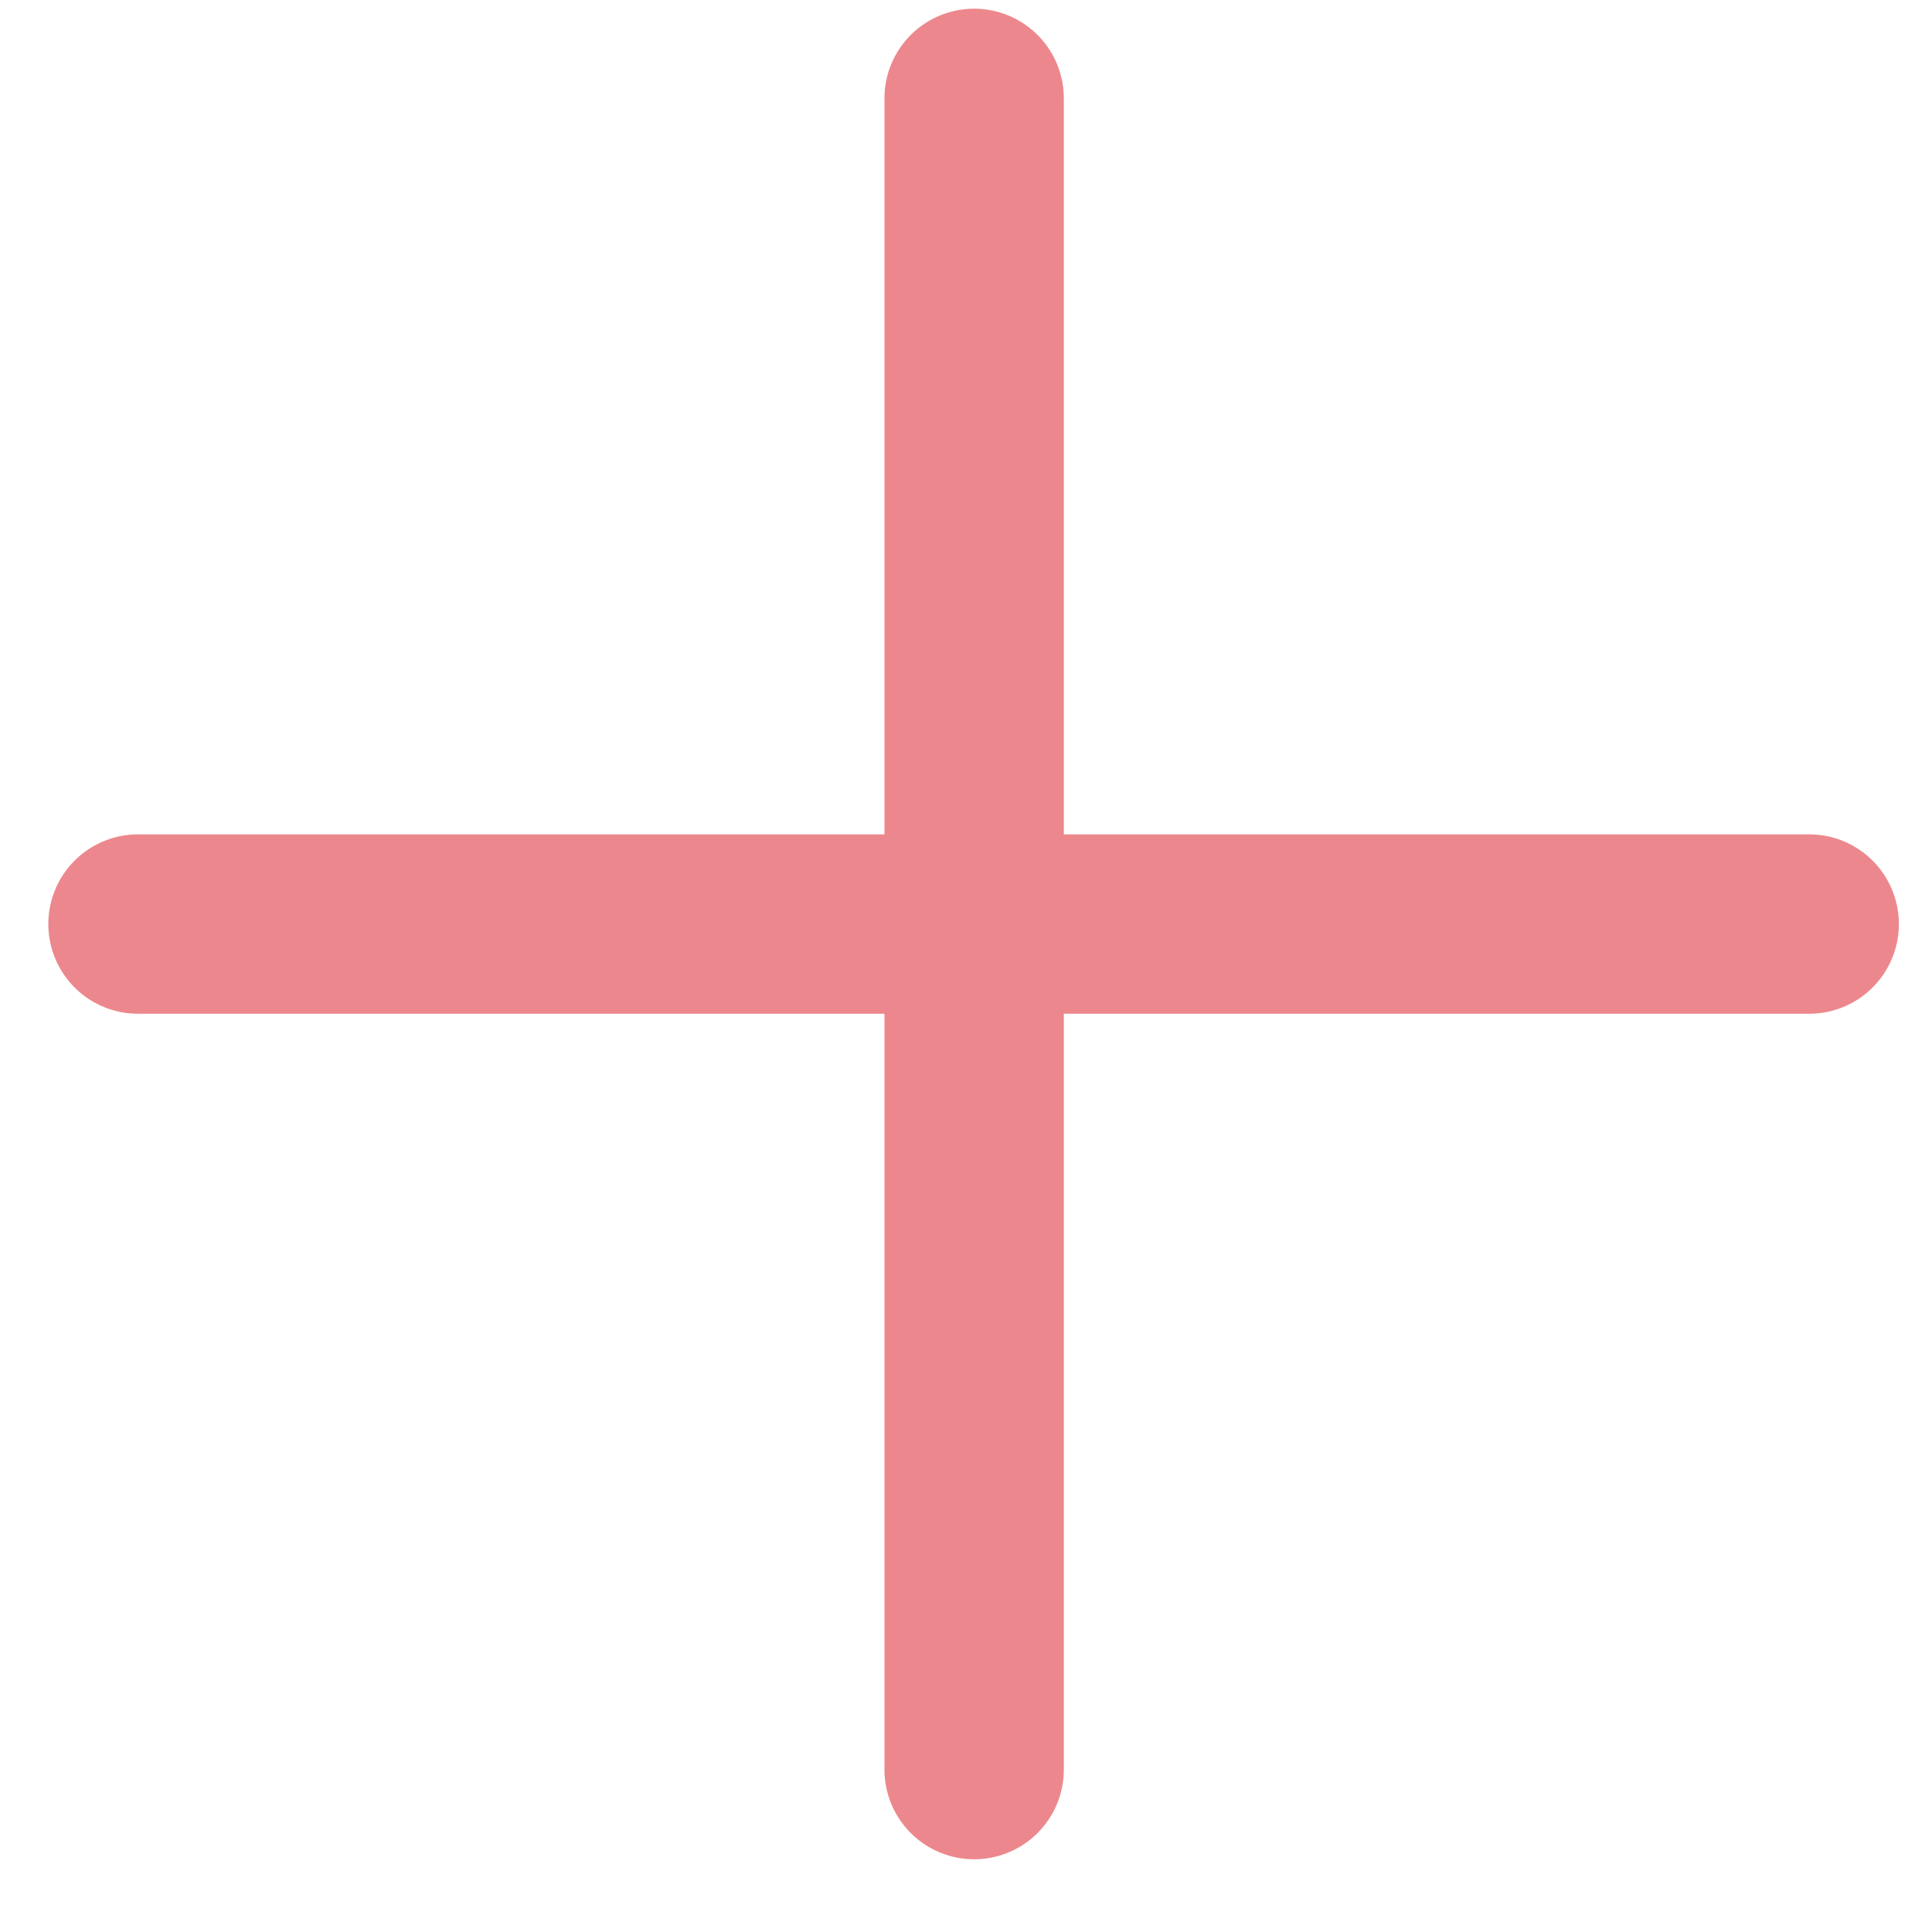
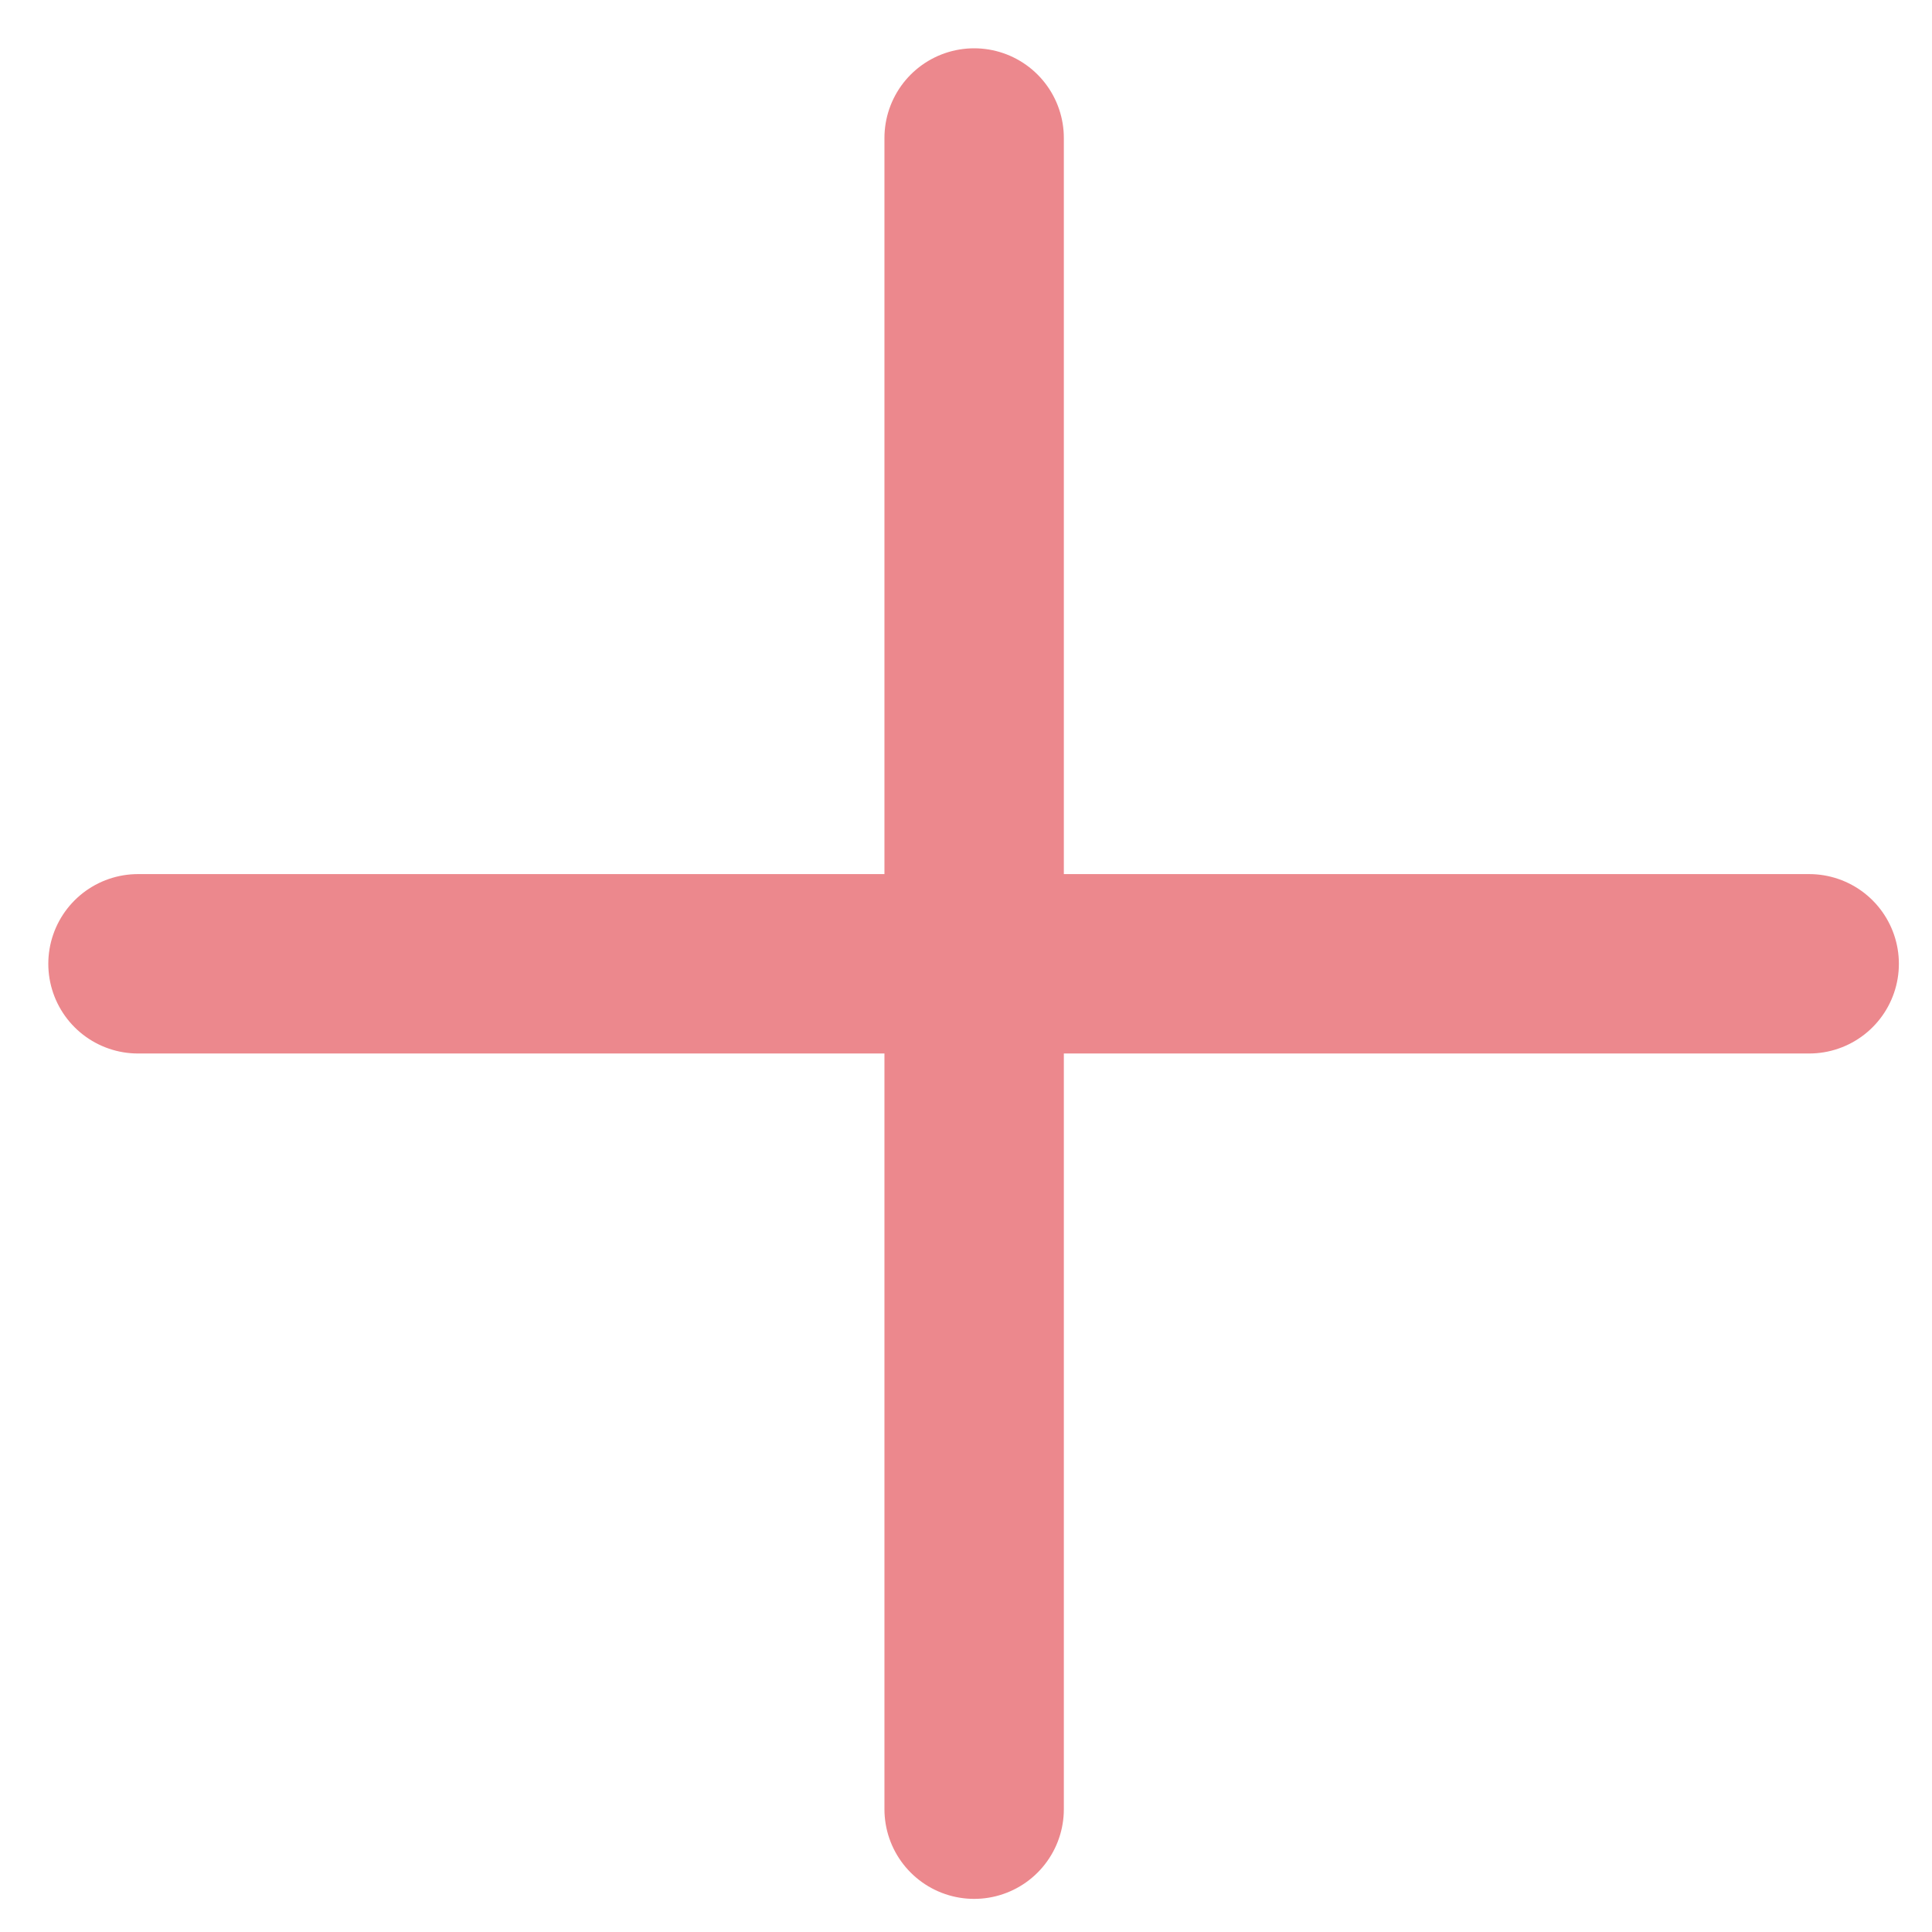
<svg xmlns="http://www.w3.org/2000/svg" width="14" height="14" viewBox="0 0 14 14" fill="none">
-   <path d="M7.059 0.713V12.823M13.11 6.696H1" stroke="#EC888D" stroke-width="1.3" stroke-linecap="round" stroke-linejoin="round" />
+   <path d="M7.059 1V13.11M13.11 6.984H1" stroke="#EC888D" stroke-width="1.3" stroke-linecap="round" stroke-linejoin="round" />
</svg>
